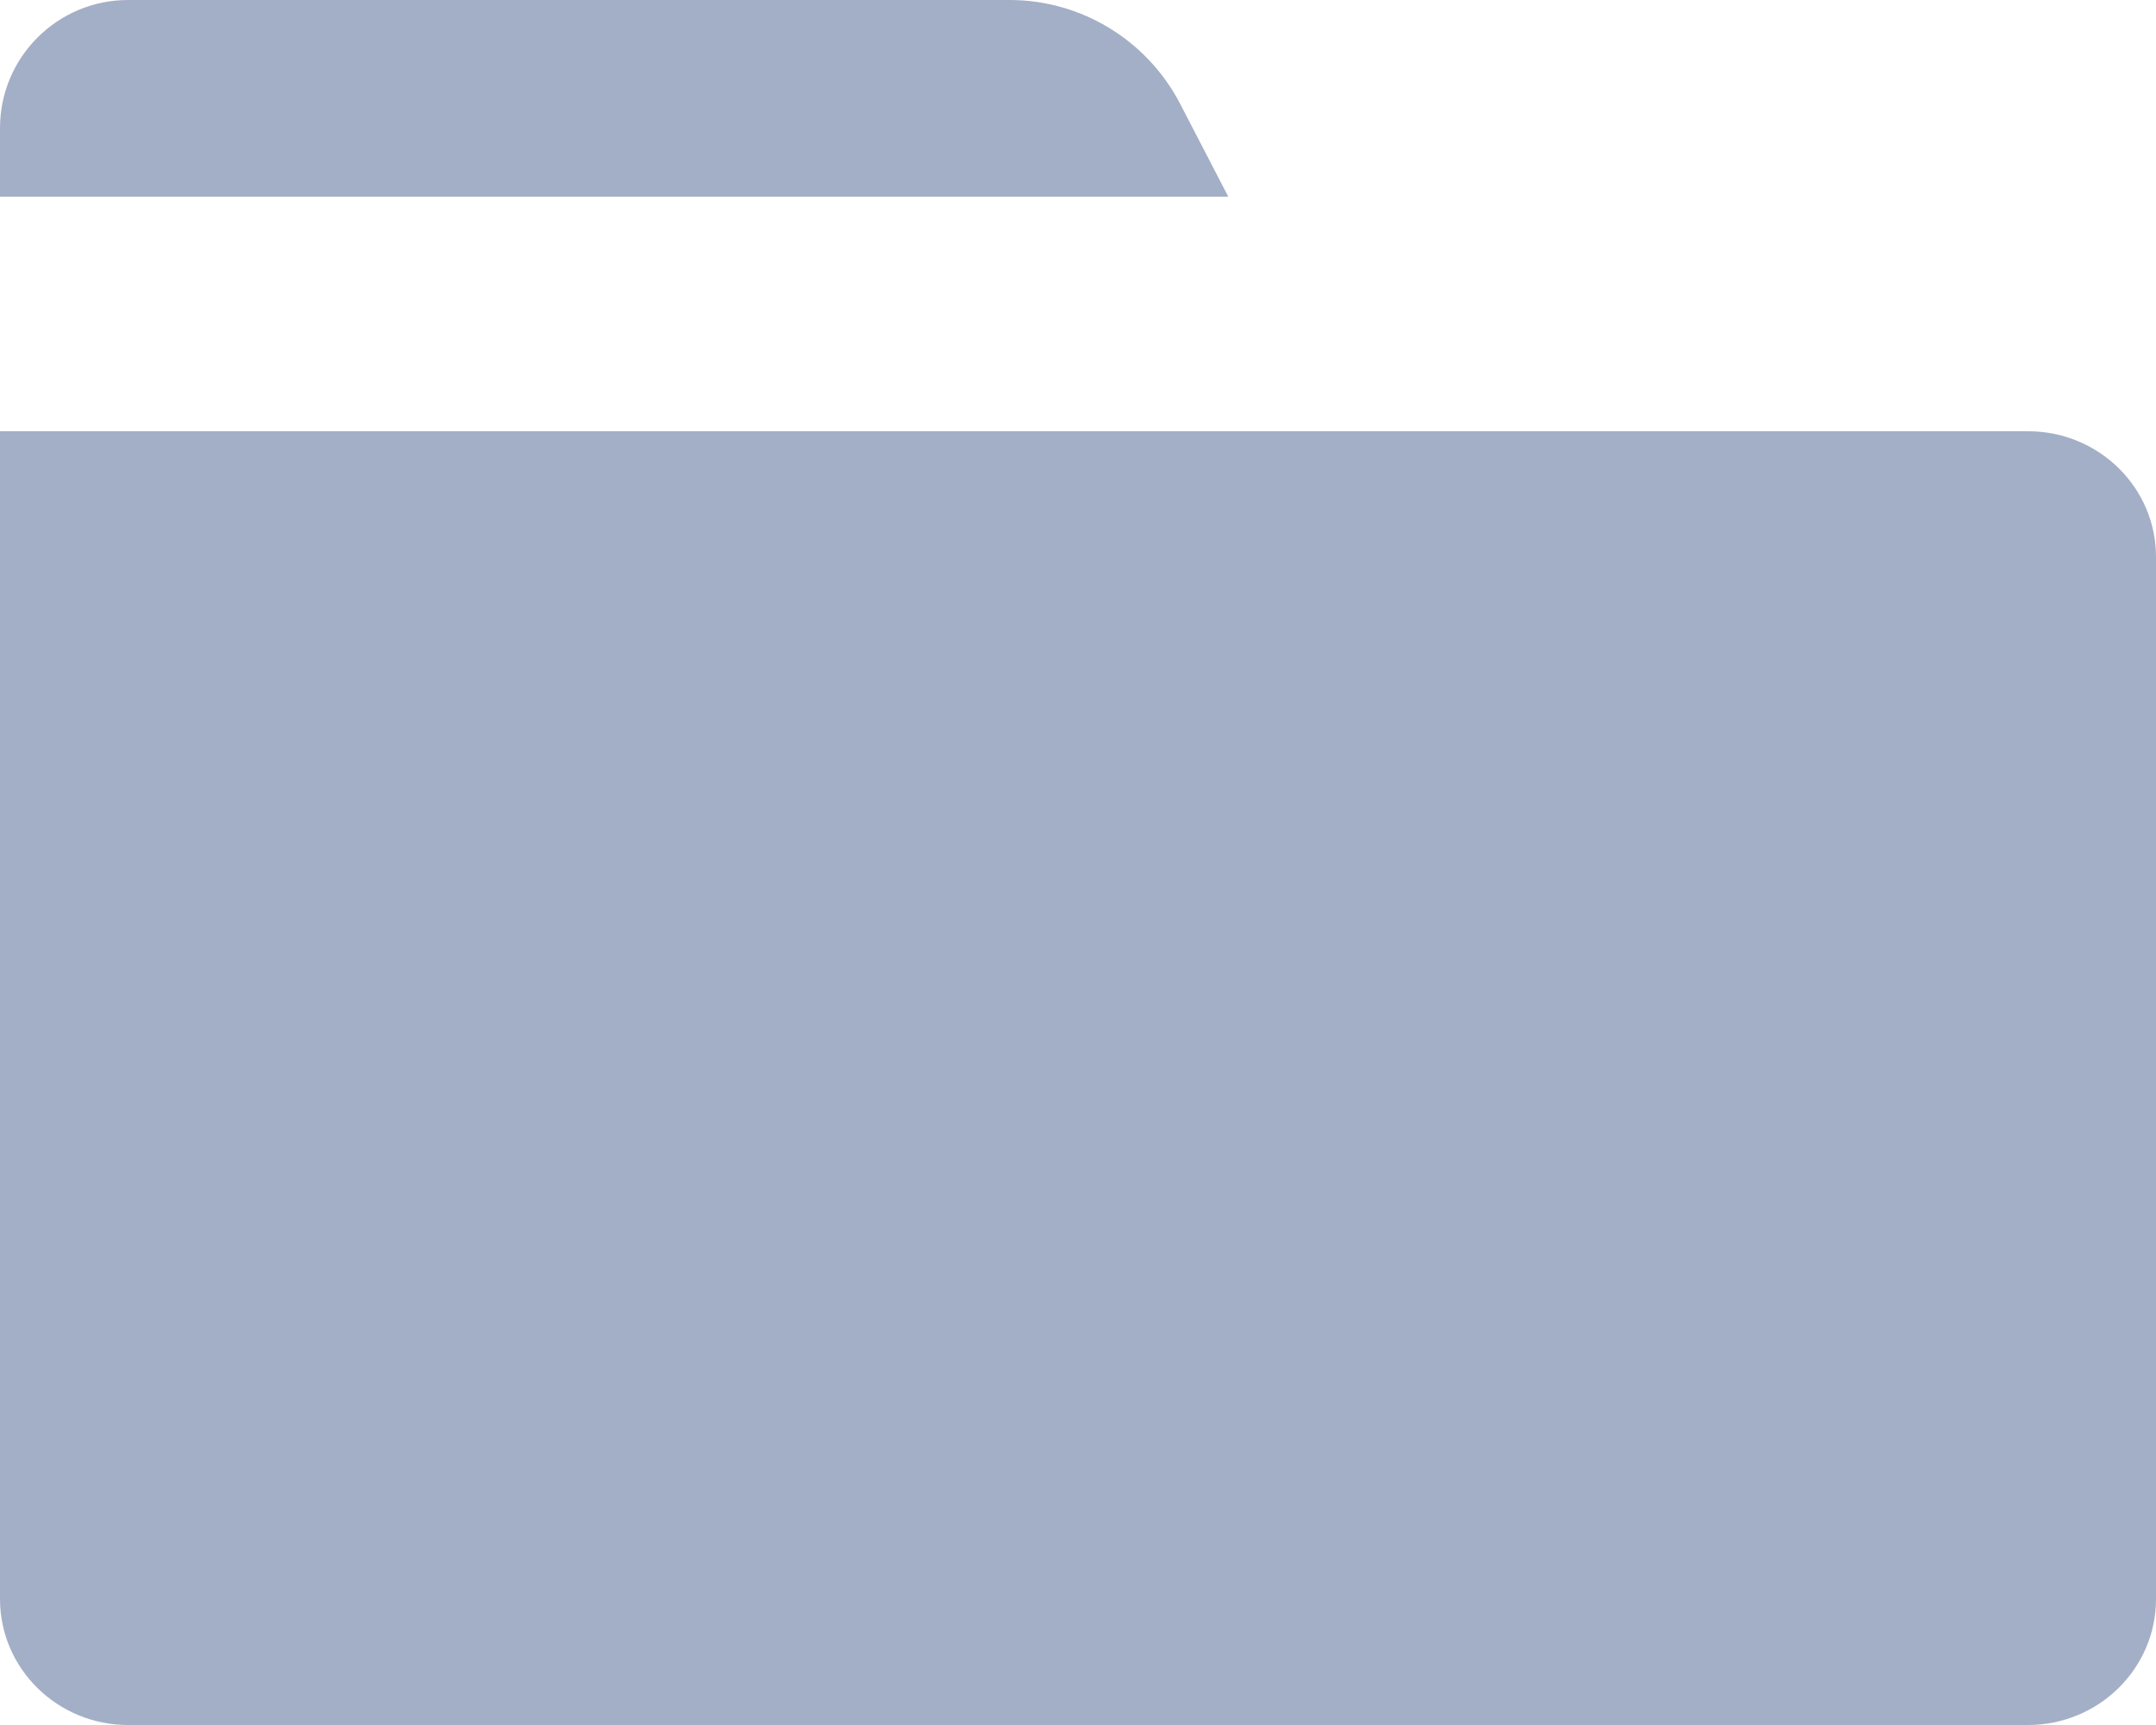
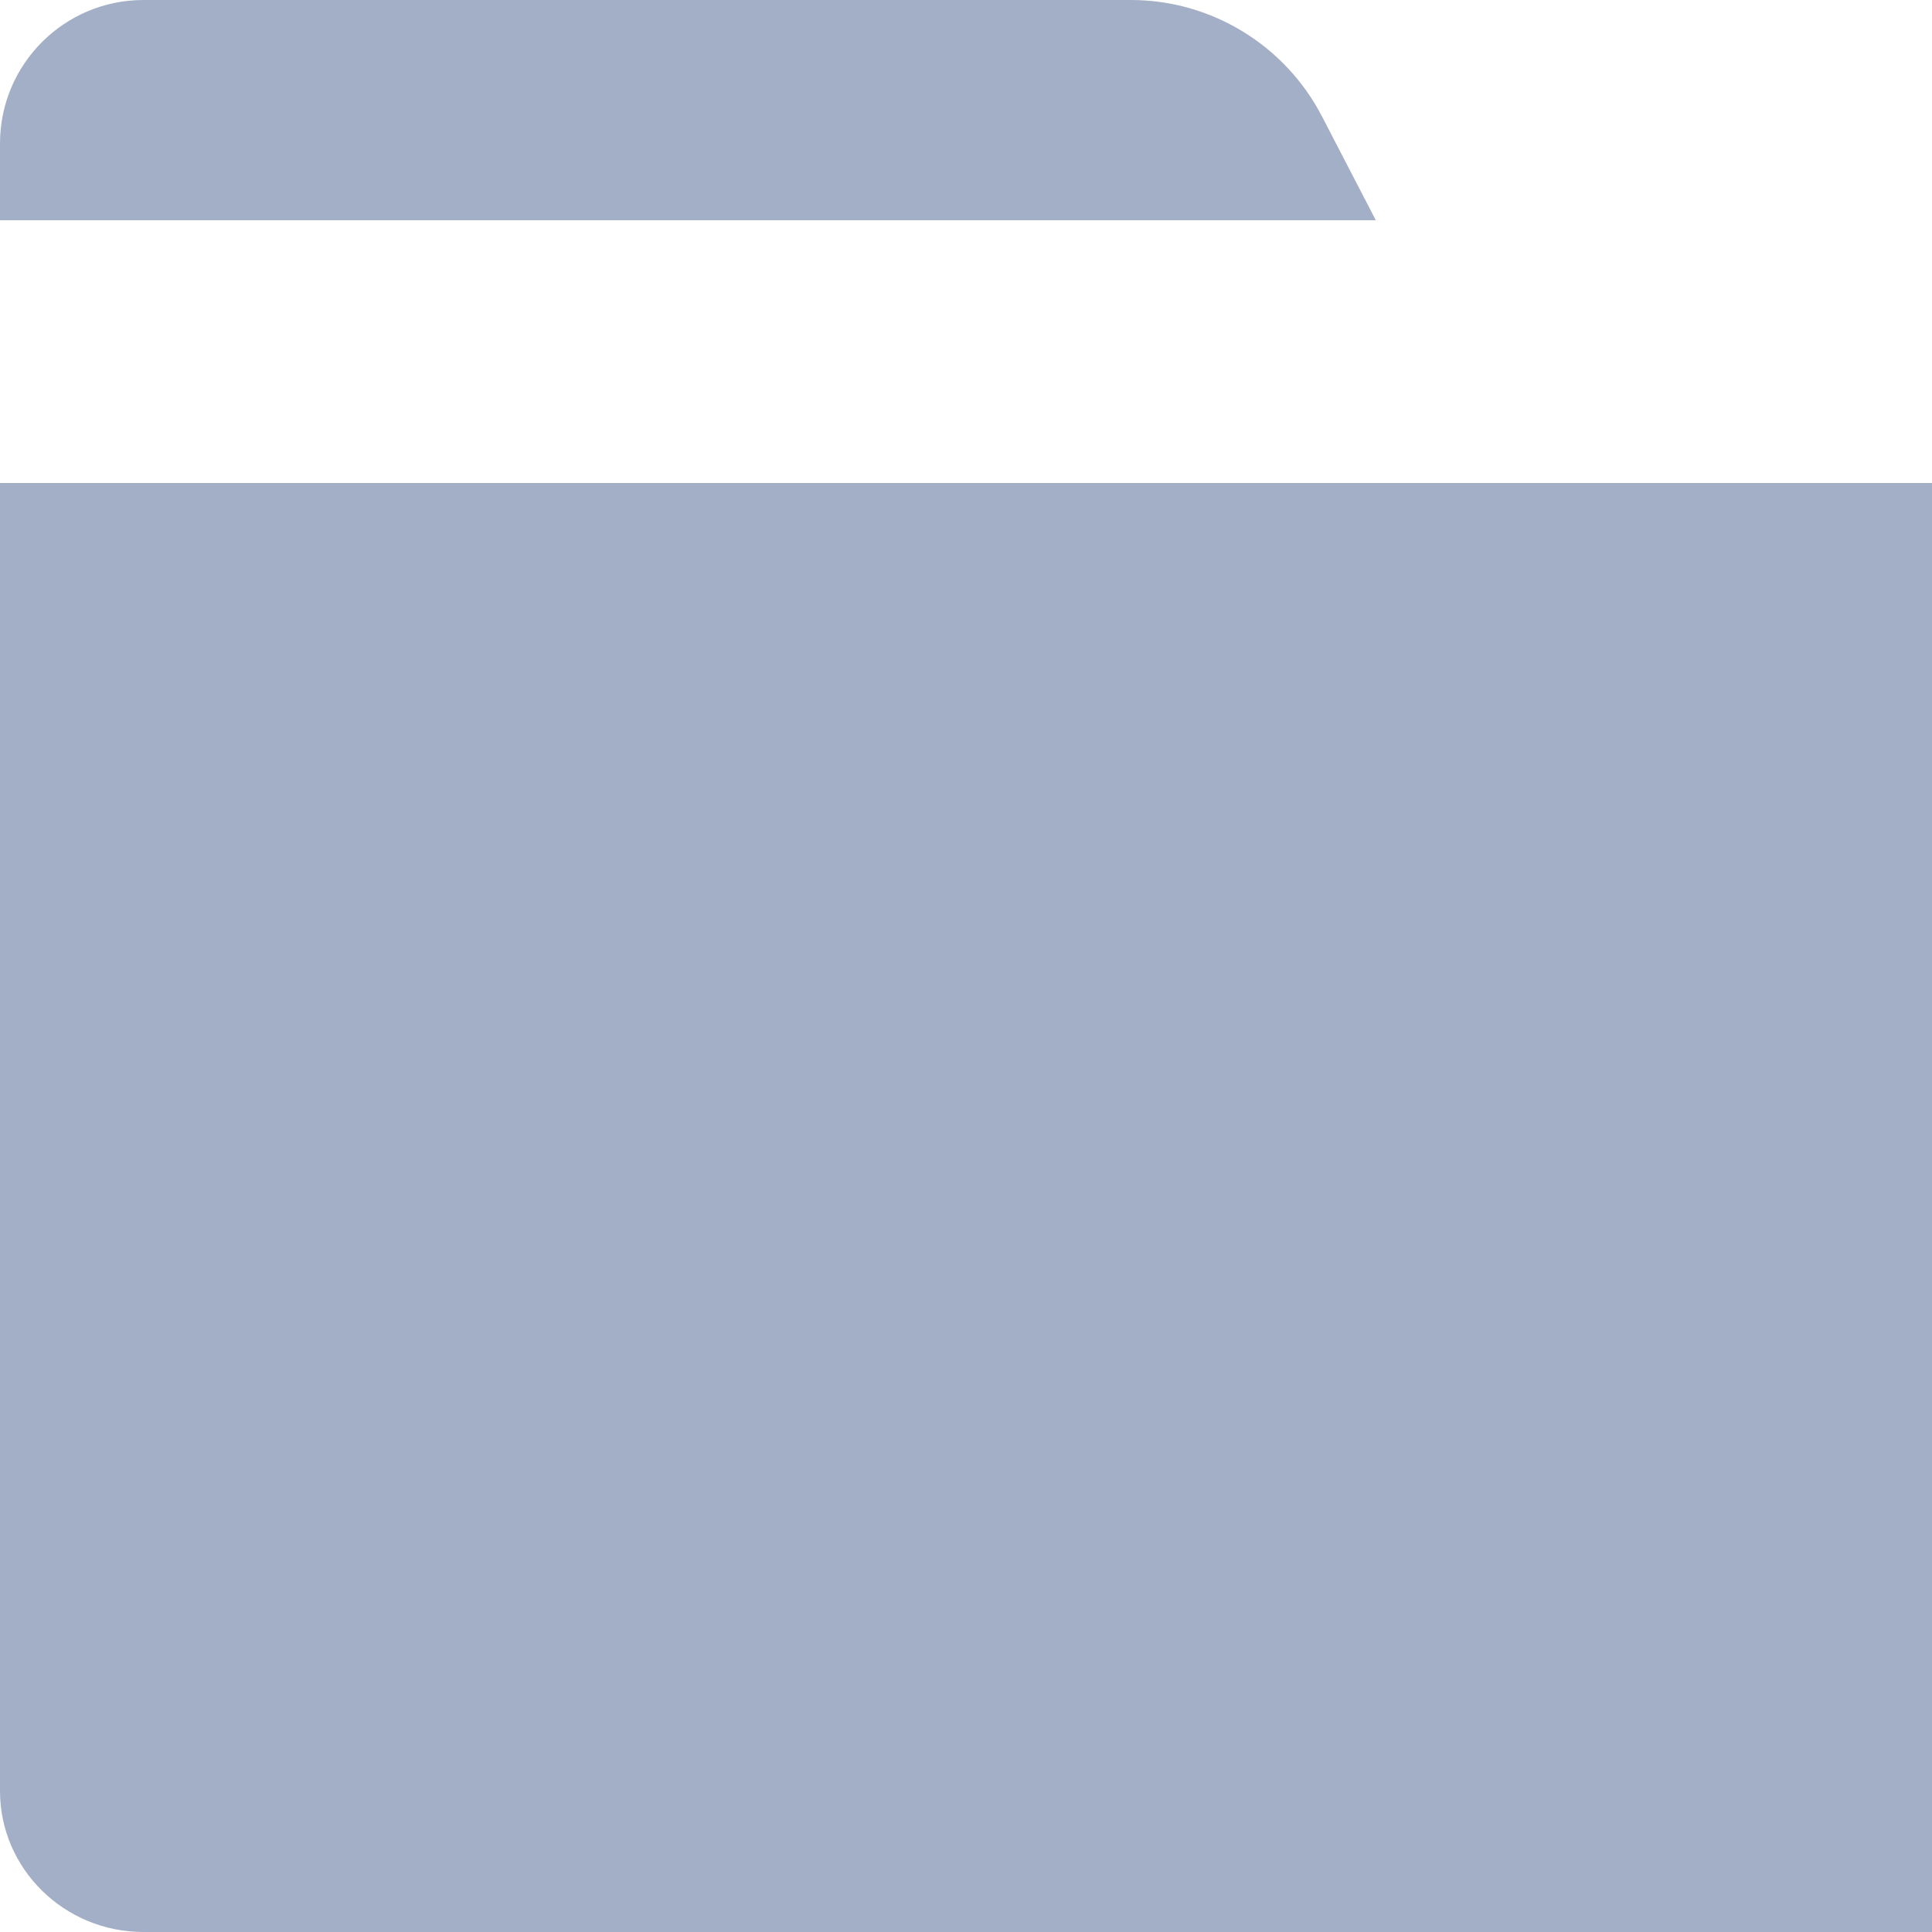
- <svg xmlns="http://www.w3.org/2000/svg" width="10px" height="8px" viewBox="0 0 10 8" version="1.1">
+ <svg xmlns="http://www.w3.org/2000/svg" width="8px" height="8px" viewBox="0 0 8 8" version="1.1">
  <defs />
  <g id="Symbols" stroke="none" stroke-width="1" fill="none" fill-rule="evenodd">
    <g id="Produt/Thumb" transform="translate(-69, -304)" fill="#A3AFC6" fill-rule="nonzero">
      <g id="Group-6" transform="translate(16, 300)">
        <path d="M58.473,4.48 L58.697,4.912 L53,4.912 L53,4.594 C53,4.266 53.266,4 53.594,4 L57.683,4 C58.014,4 58.319,4.185 58.473,4.48 Z M62.407,6 C62.735,6 63.001,6.262 63,6.584 L63,11.416 C63,11.738 62.734,12 62.406,12 L53.594,12 C53.266,12 53,11.738 53,11.416 L53,6 L62.407,6 Z" id="file" />
      </g>
    </g>
  </g>
</svg>
